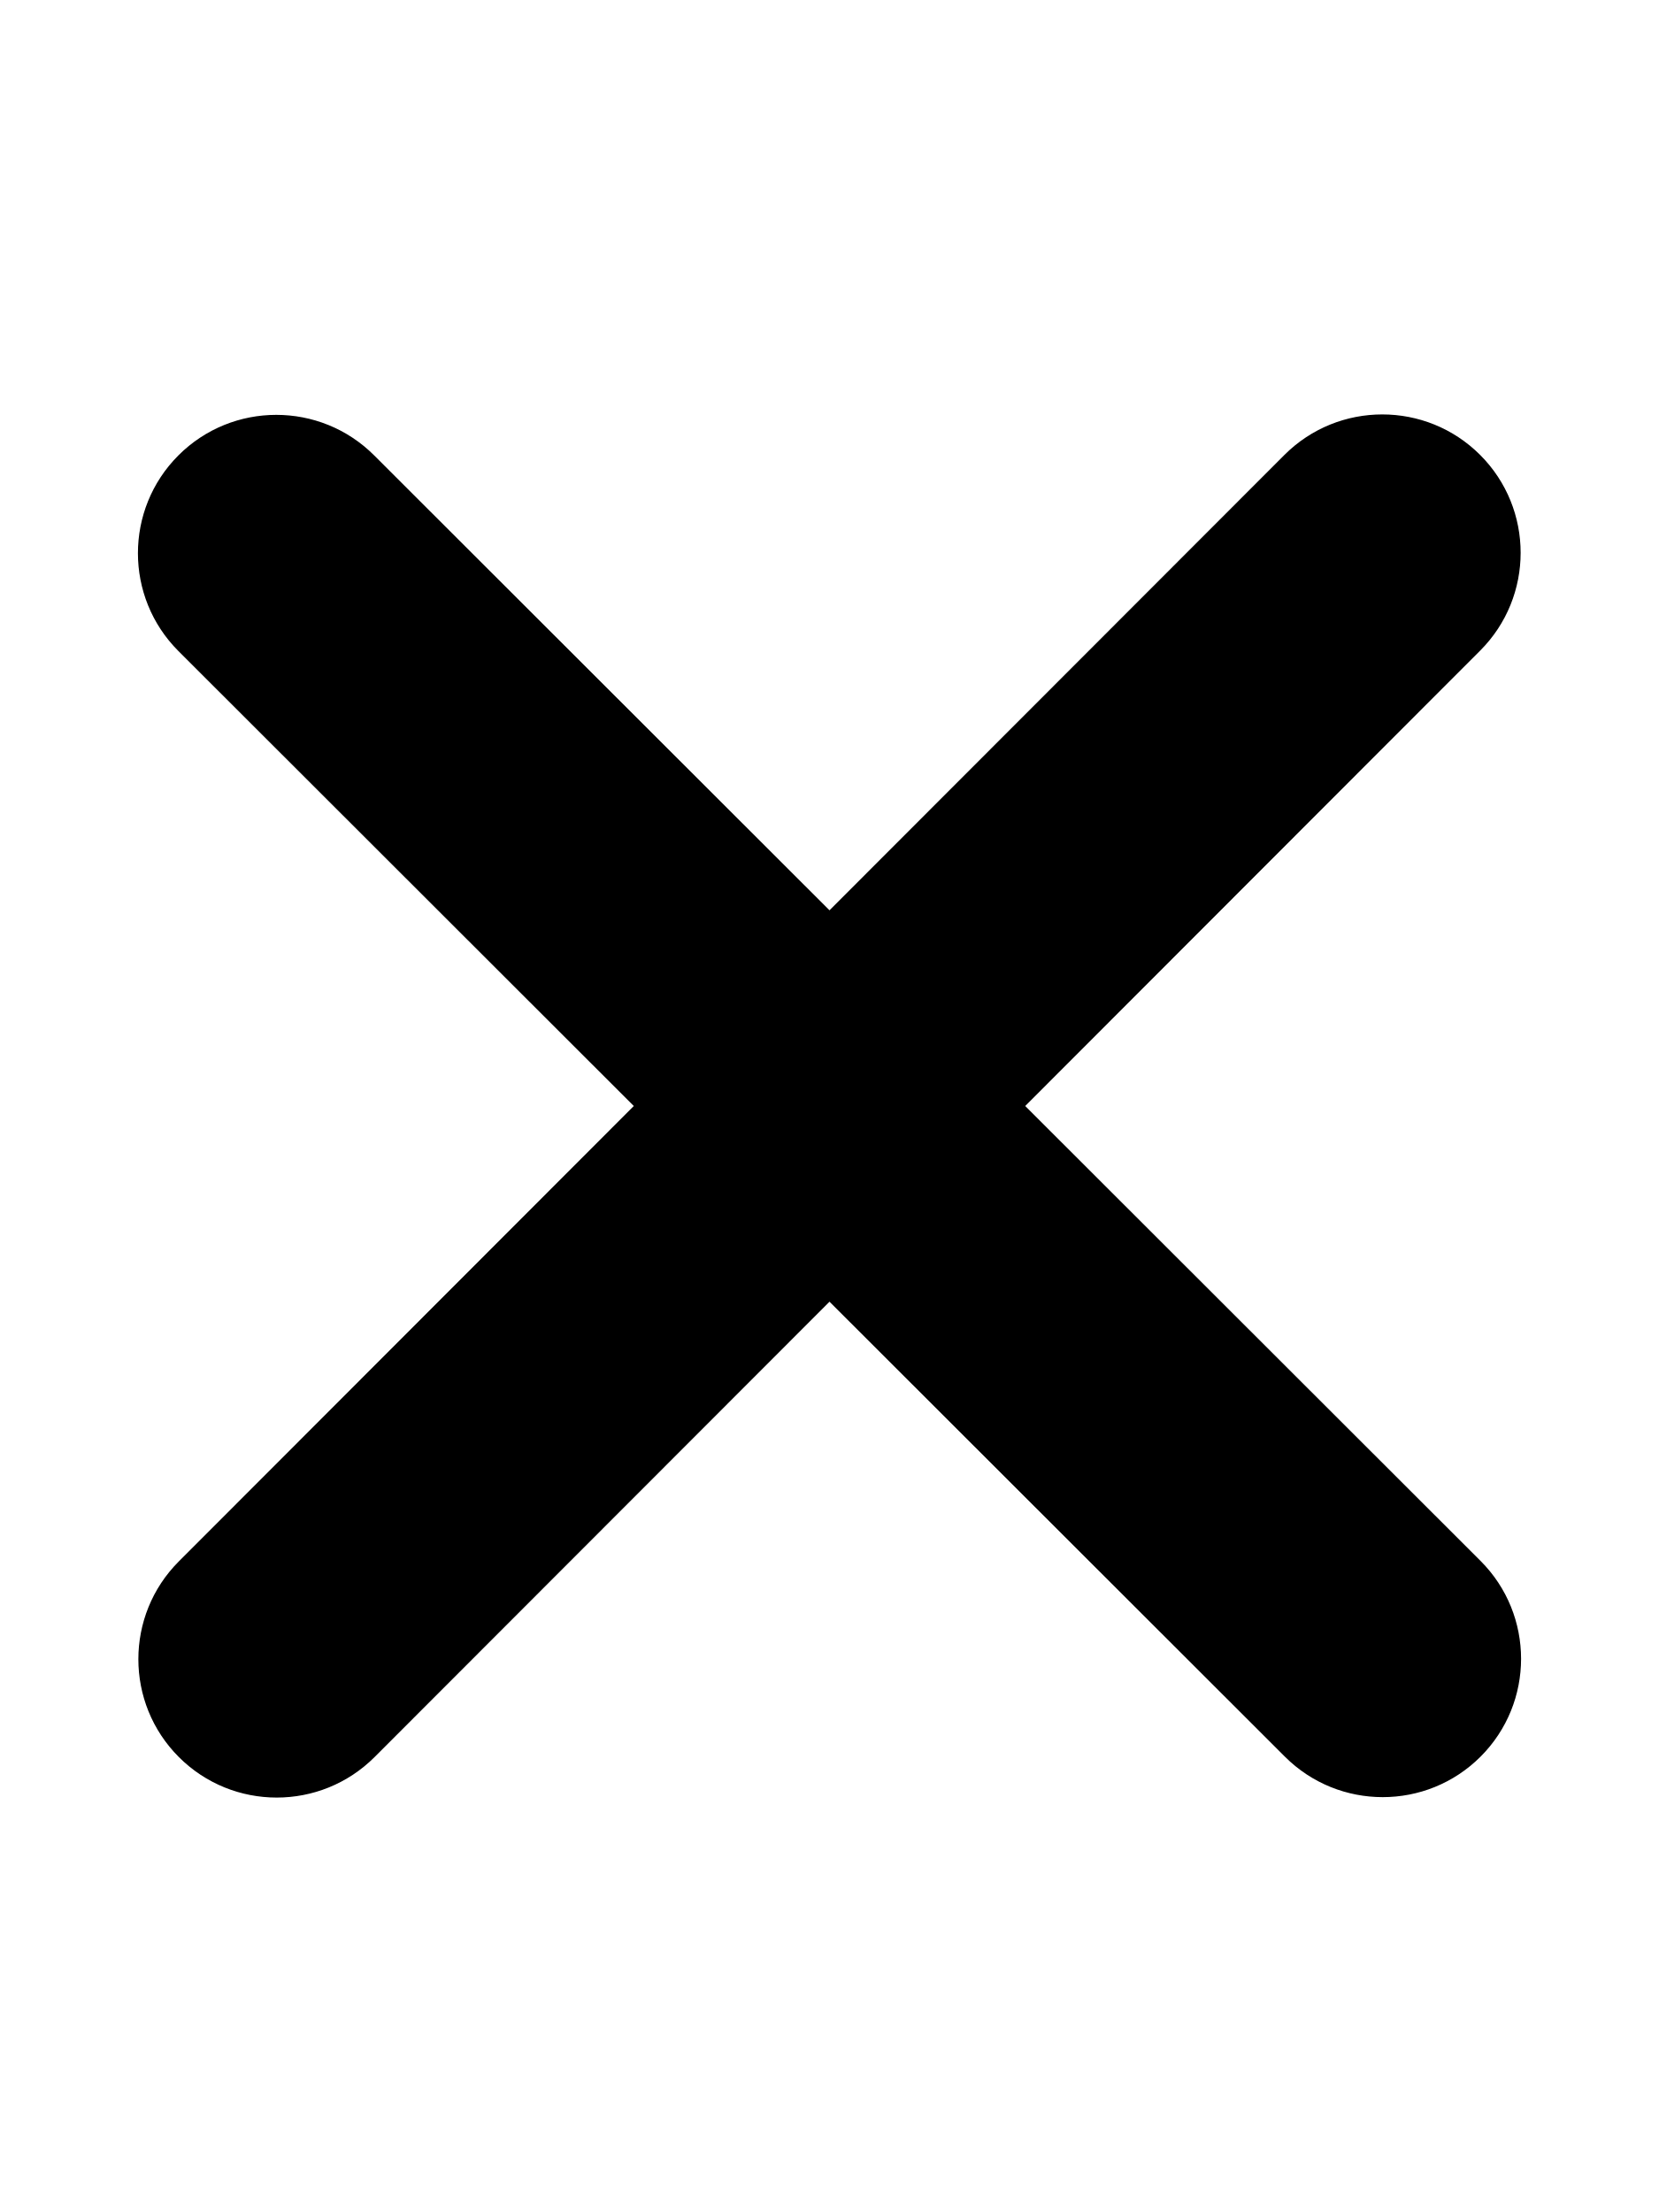
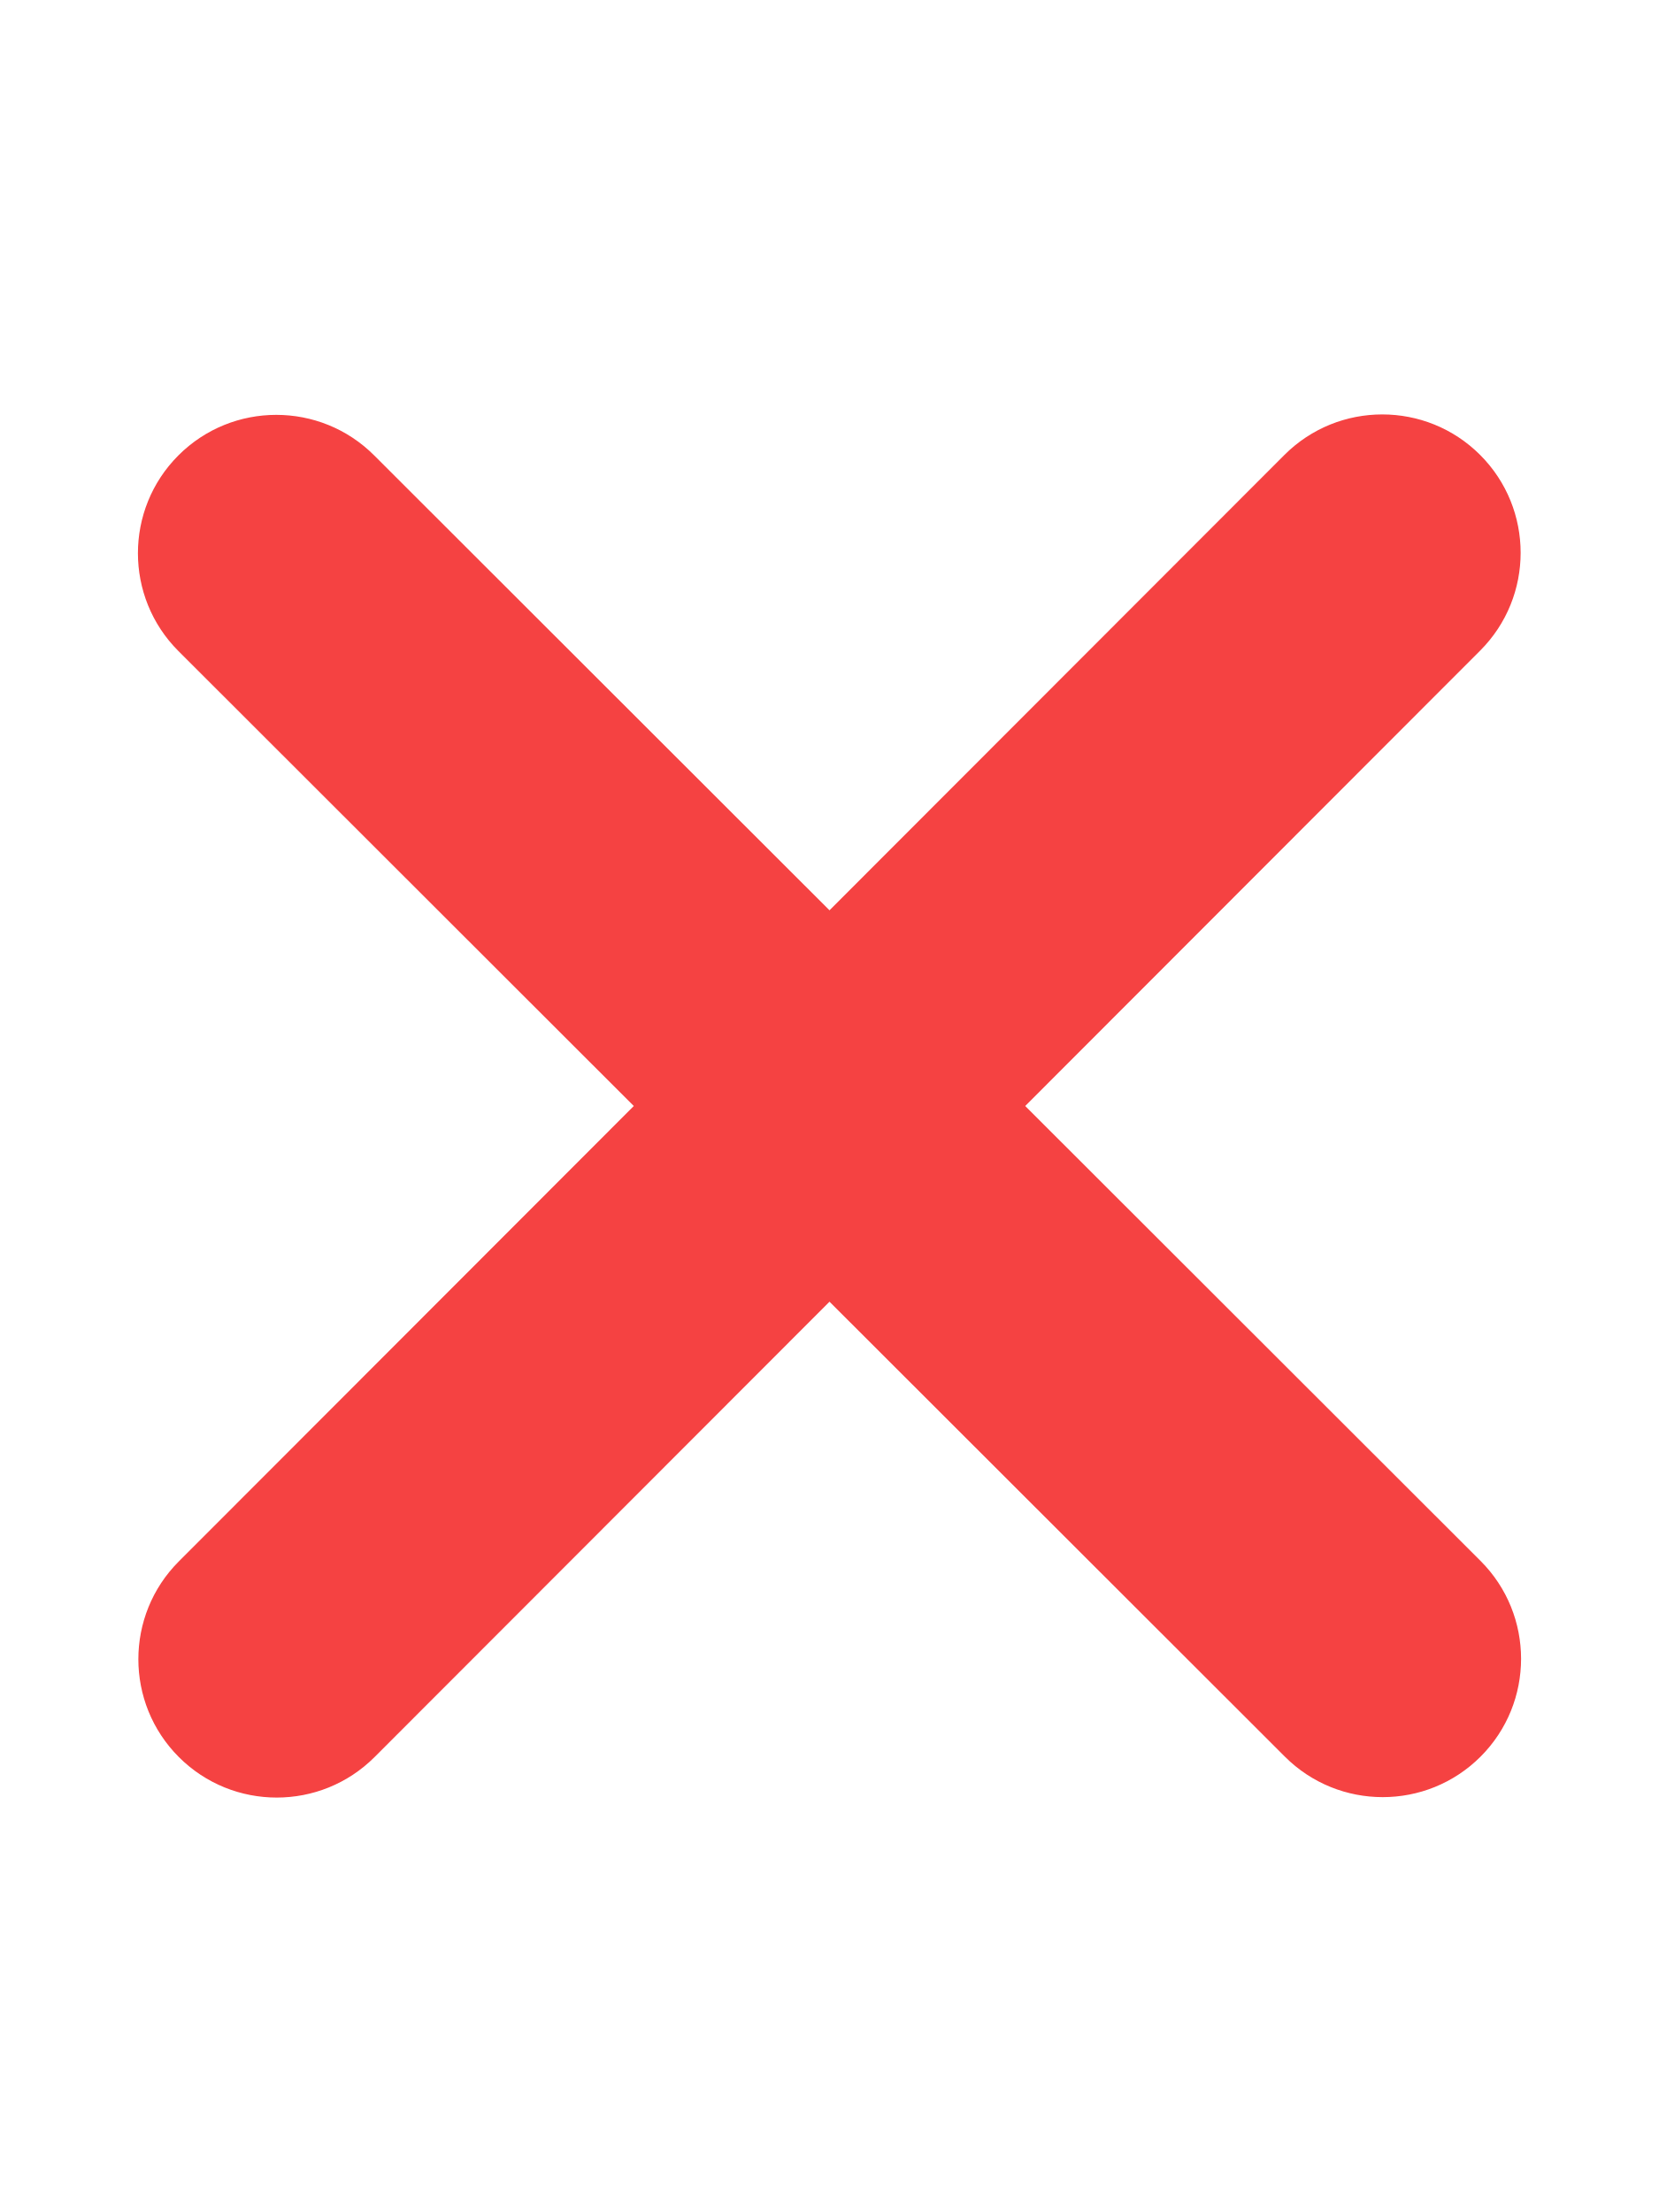
- <svg xmlns="http://www.w3.org/2000/svg" viewBox="0 0 384 512">
-   <path d="M342.6 150.6c12.5-12.5 12.5-32.8 0-45.3s-32.8-12.5-45.3 0L192 210.7 86.6 105.4c-12.5-12.5-32.8-12.5-45.3 0s-12.5 32.8 0 45.3L146.7 256 41.4 361.4c-12.5 12.5-12.5 32.8 0 45.3s32.8 12.5 45.3 0L192 301.3 297.4 406.6c12.5 12.5 32.8 12.5 45.3 0s12.5-32.8 0-45.3L237.3 256 342.6 150.6z" />
+ <svg xmlns="http://www.w3.org/2000/svg" viewBox="0 0 384 512" style="cursor:pointer;">
+   <path fill="#f54242" d="M342.6 150.6c12.5-12.5 12.5-32.8 0-45.3s-32.8-12.5-45.3 0L192 210.7 86.6 105.4c-12.5-12.5-32.8-12.5-45.3 0s-12.5 32.8 0 45.3L146.7 256 41.4 361.4c-12.5 12.5-12.5 32.8 0 45.3s32.8 12.5 45.3 0L192 301.3 297.4 406.6c12.5 12.5 32.8 12.5 45.3 0s12.5-32.8 0-45.3L237.3 256 342.6 150.6z" />
</svg>
